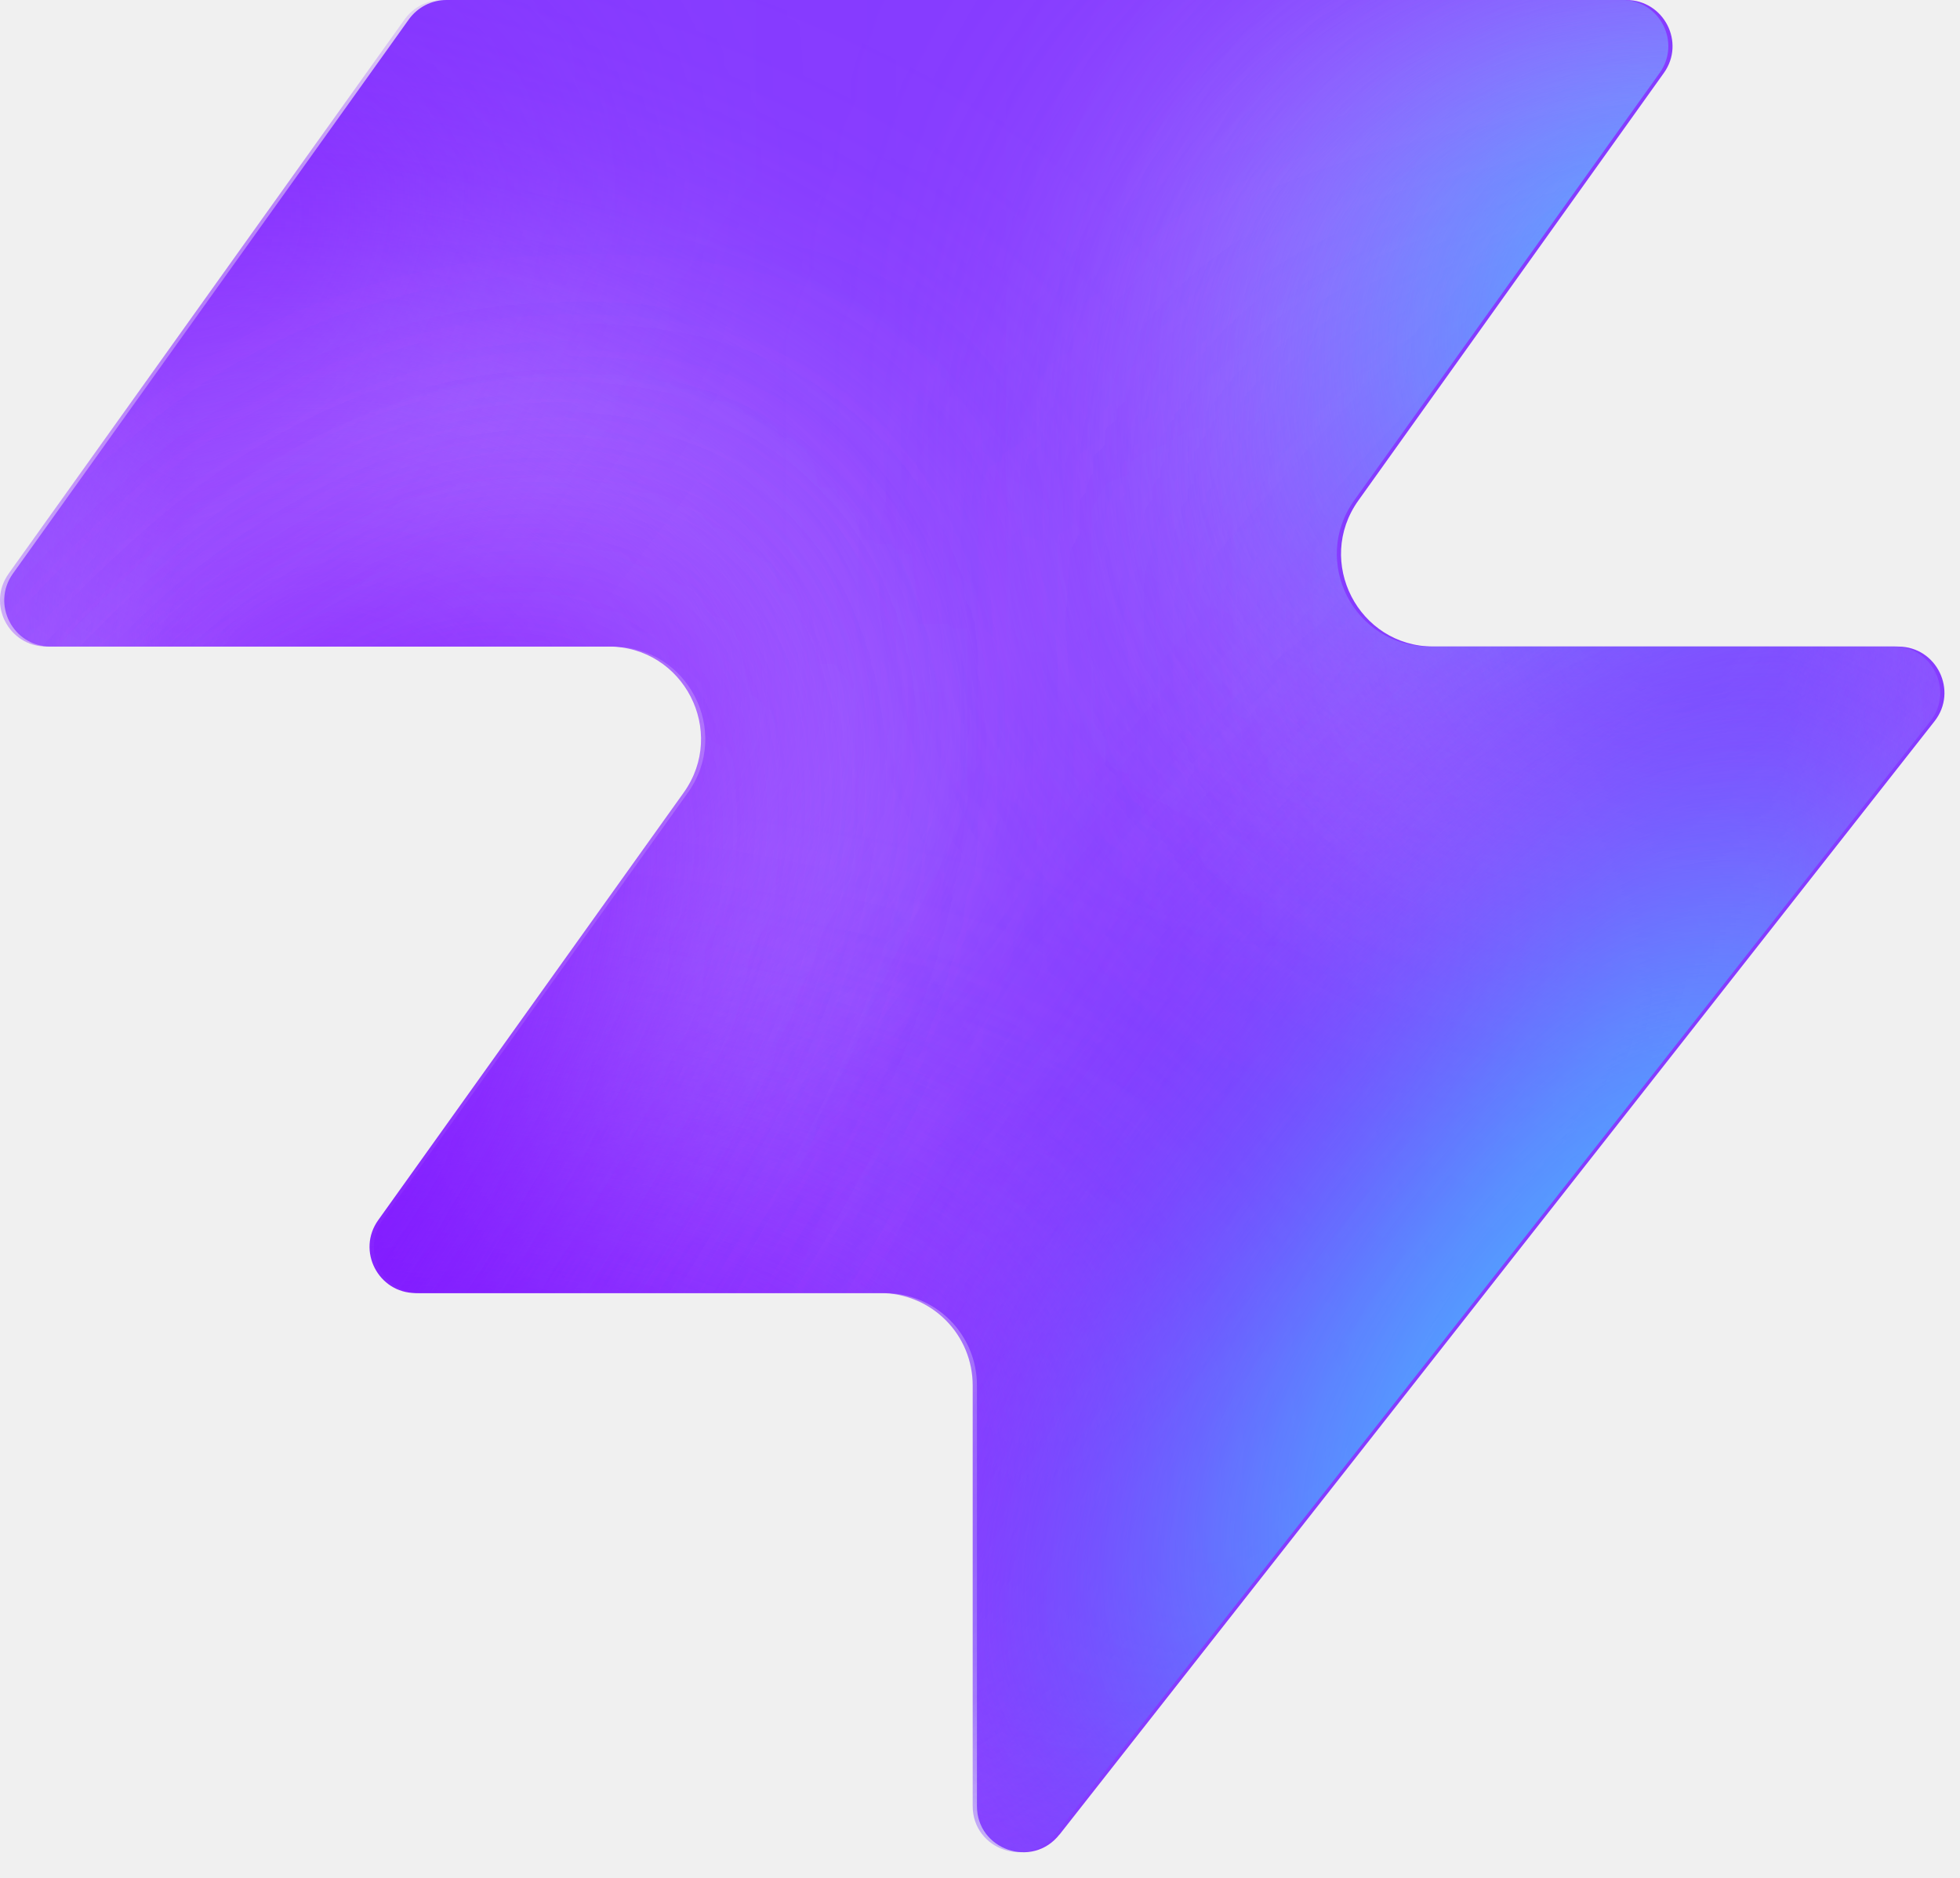
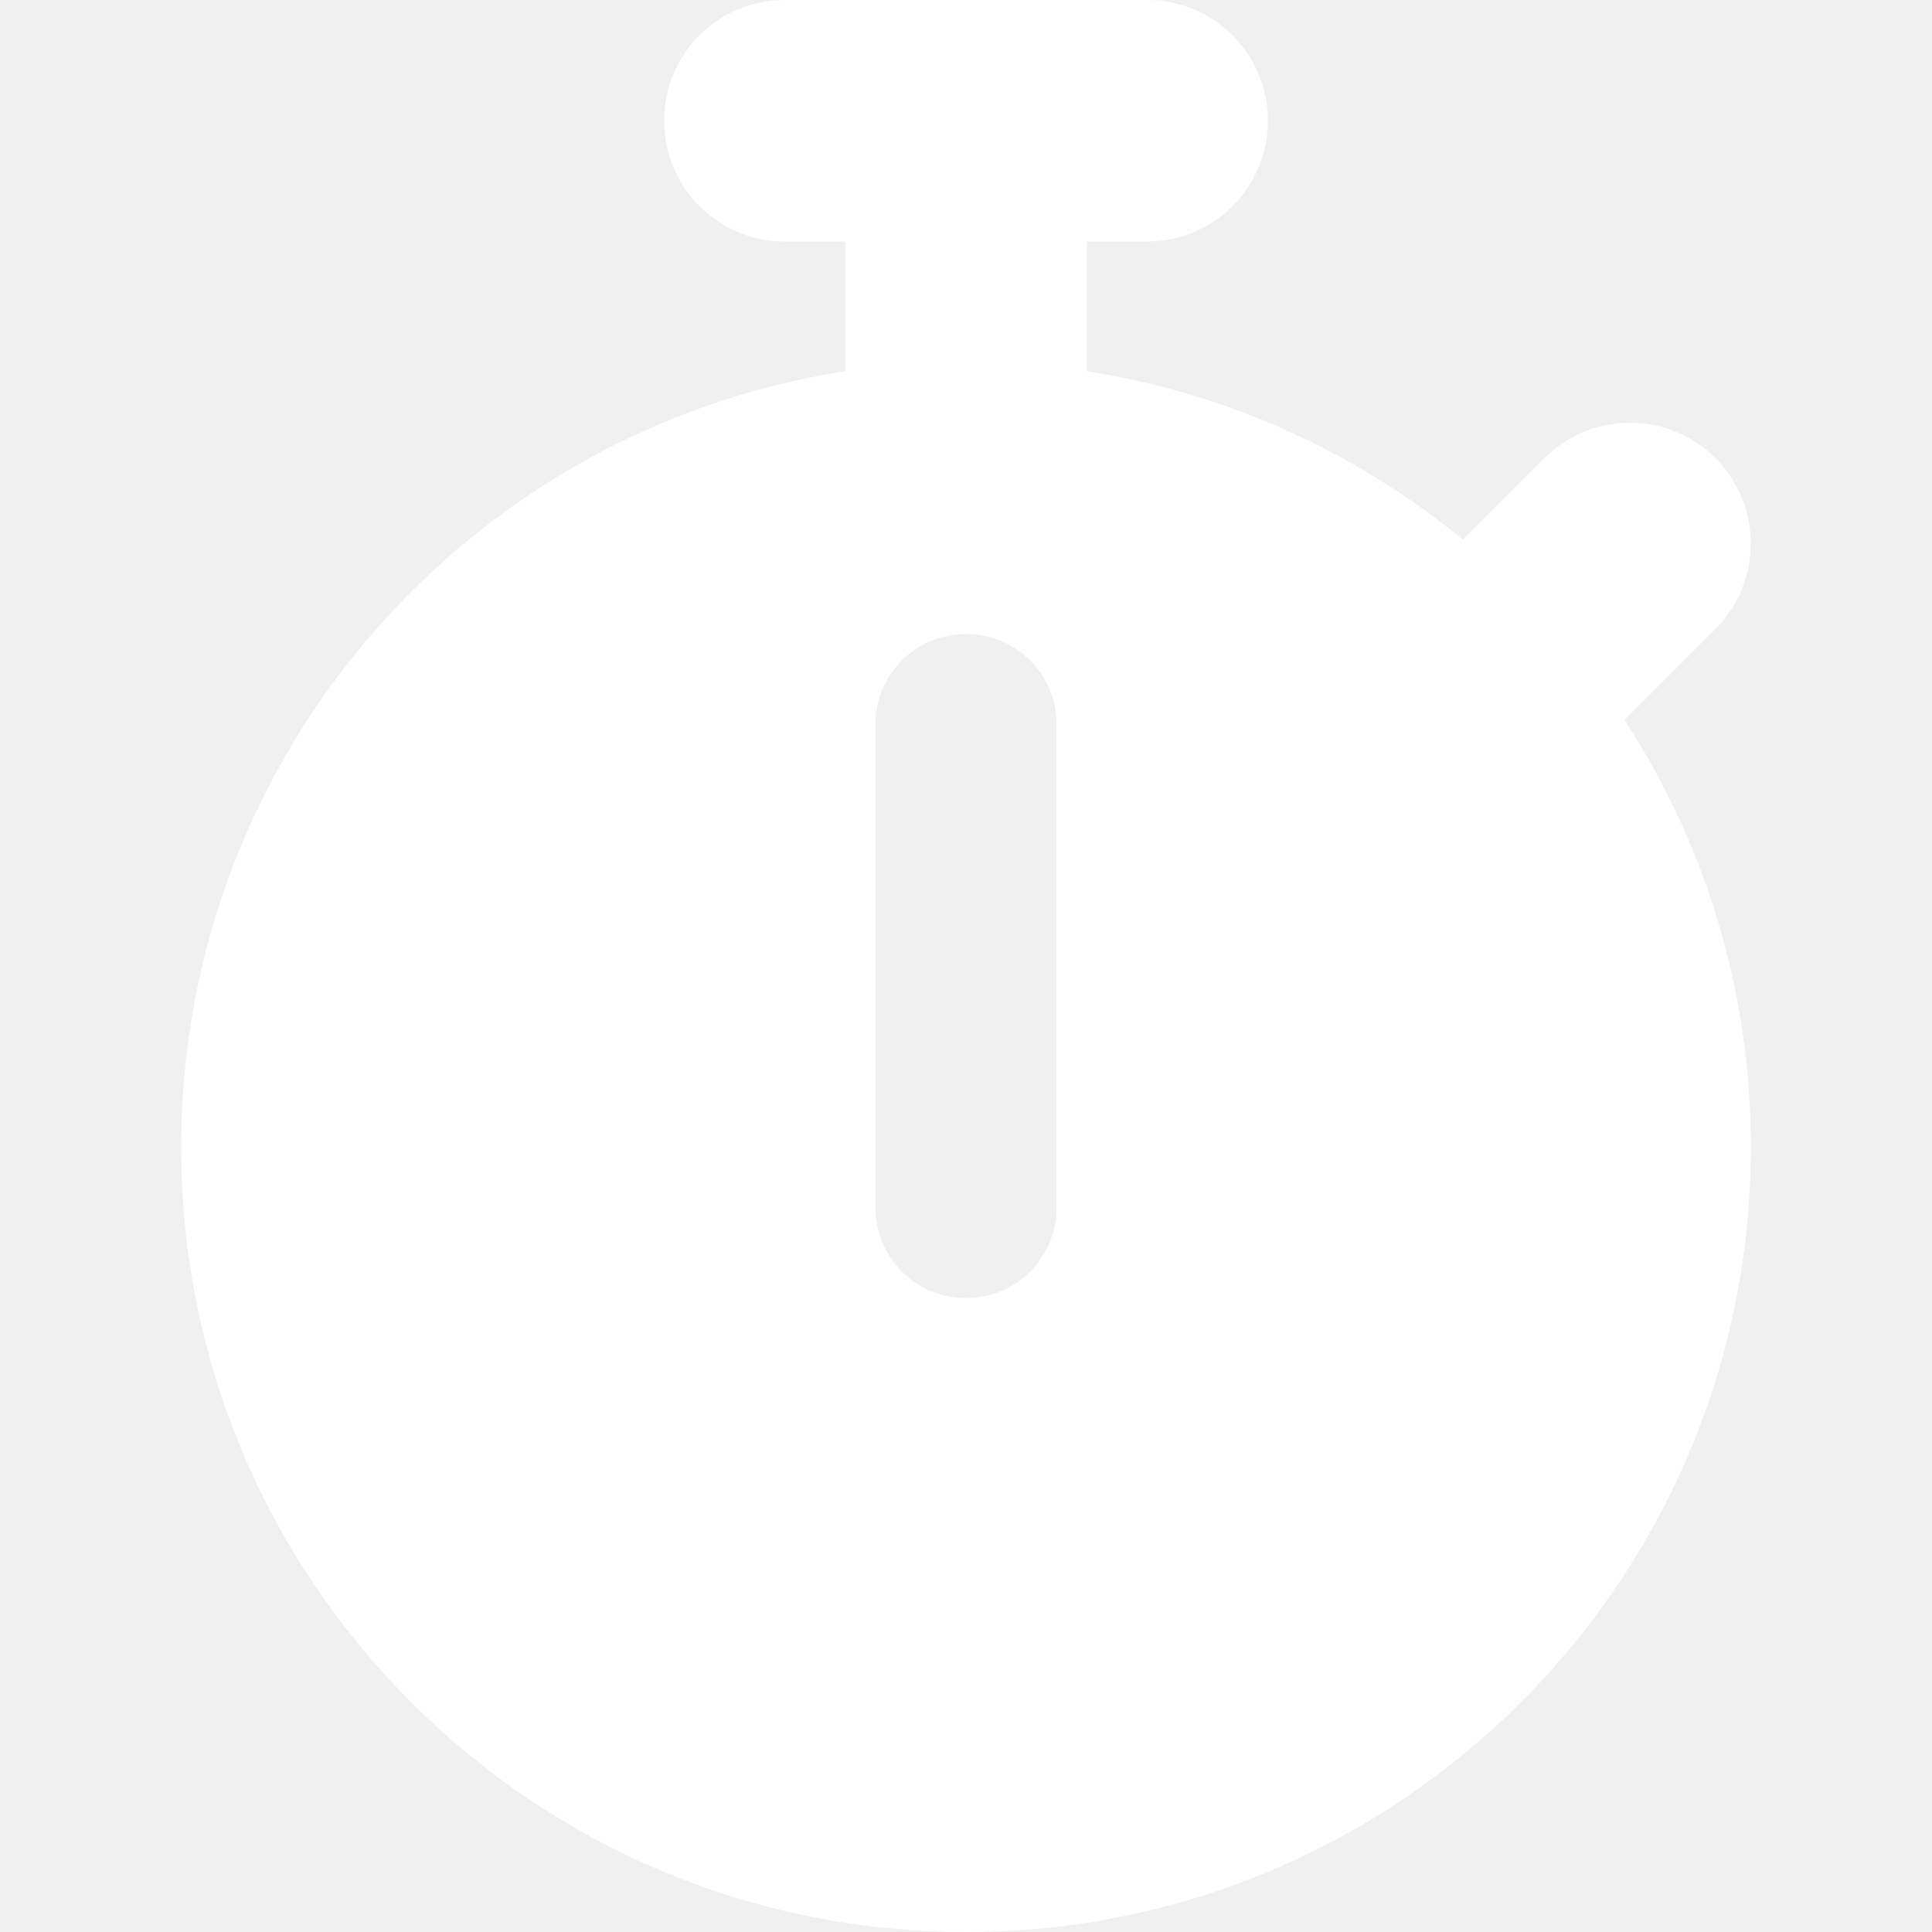
- <svg xmlns="http://www.w3.org/2000/svg" width="48" height="46" fill="none" viewBox="0 0 48 46">
-   <path fill="#863bff" d="M25.946 44.938c-.664.845-2.021.375-2.021-.698V33.937a2.26 2.26 0 0 0-2.262-2.262H10.287c-.92 0-1.456-1.04-.92-1.788l7.48-10.471c1.07-1.497 0-3.578-1.842-3.578H1.237c-.92 0-1.456-1.04-.92-1.788L10.013.474c.214-.297.556-.474.92-.474h28.894c.92 0 1.456 1.04.92 1.788l-7.48 10.471c-1.07 1.498 0 3.579 1.842 3.579h11.377c.943 0 1.473 1.088.89 1.83L25.947 44.94z" style="fill:#863bff;fill:color(display-p3 .525 .23 1);fill-opacity:1" />
-   <mask id="a" width="48" height="46" x="0" y="0" maskUnits="userSpaceOnUse" style="mask-type:alpha">
-     <path fill="#000" d="M25.842 44.938c-.664.844-2.021.375-2.021-.698V33.937a2.26 2.26 0 0 0-2.262-2.262H10.183c-.92 0-1.456-1.04-.92-1.788l7.48-10.471c1.07-1.498 0-3.579-1.842-3.579H1.133c-.92 0-1.456-1.04-.92-1.787L9.91.473c.214-.297.556-.474.92-.474h28.894c.92 0 1.456 1.04.92 1.788l-7.48 10.471c-1.07 1.498 0 3.578 1.842 3.578h11.377c.943 0 1.473 1.088.89 1.832L25.843 44.94z" style="fill:#000;fill-opacity:1" />
-   </mask>
-   <g mask="url(#a)">
-     <g filter="url(#b)">
-       <ellipse cx="5.508" cy="14.704" fill="#ede6ff" rx="5.508" ry="14.704" style="fill:#ede6ff;fill:color(display-p3 .927 .903 1);fill-opacity:1" transform="matrix(.00324 1 1 -.00324 -4.47 31.516)" />
-     </g>
-     <g filter="url(#c)">
-       <ellipse cx="10.399" cy="29.851" fill="#ede6ff" rx="10.399" ry="29.851" style="fill:#ede6ff;fill:color(display-p3 .927 .903 1);fill-opacity:1" transform="matrix(.00324 1 1 -.00324 -39.328 7.883)" />
-     </g>
-     <g filter="url(#d)">
-       <ellipse cx="5.508" cy="30.487" fill="#7e14ff" rx="5.508" ry="30.487" style="fill:#7e14ff;fill:color(display-p3 .492 .077 1);fill-opacity:1" transform="rotate(89.814 -25.913 -14.639)scale(1 -1)" />
-     </g>
-     <g filter="url(#e)">
-       <ellipse cx="5.508" cy="30.599" fill="#7e14ff" rx="5.508" ry="30.599" style="fill:#7e14ff;fill:color(display-p3 .492 .077 1);fill-opacity:1" transform="rotate(89.814 -32.644 -3.334)scale(1 -1)" />
-     </g>
-     <g filter="url(#f)">
-       <ellipse cx="5.508" cy="30.599" fill="#7e14ff" rx="5.508" ry="30.599" style="fill:#7e14ff;fill:color(display-p3 .492 .077 1);fill-opacity:1" transform="matrix(.00324 1 1 -.00324 -34.34 30.47)" />
-     </g>
-     <g filter="url(#g)">
-       <ellipse cx="14.072" cy="22.078" fill="#ede6ff" rx="14.072" ry="22.078" style="fill:#ede6ff;fill:color(display-p3 .927 .903 1);fill-opacity:1" transform="rotate(93.35 24.506 48.493)scale(-1 1)" />
-     </g>
-     <g filter="url(#h)">
-       <ellipse cx="3.47" cy="21.501" fill="#7e14ff" rx="3.47" ry="21.501" style="fill:#7e14ff;fill:color(display-p3 .492 .077 1);fill-opacity:1" transform="rotate(89.009 28.708 47.59)scale(-1 1)" />
-     </g>
-     <g filter="url(#i)">
-       <ellipse cx="3.47" cy="21.501" fill="#7e14ff" rx="3.47" ry="21.501" style="fill:#7e14ff;fill:color(display-p3 .492 .077 1);fill-opacity:1" transform="rotate(89.009 28.708 47.59)scale(-1 1)" />
-     </g>
-     <g filter="url(#j)">
-       <ellipse cx=".387" cy="8.972" fill="#7e14ff" rx="4.407" ry="29.108" style="fill:#7e14ff;fill:color(display-p3 .492 .077 1);fill-opacity:1" transform="rotate(39.51 .387 8.972)" />
-     </g>
-     <g filter="url(#k)">
-       <ellipse cx="47.523" cy="-6.092" fill="#7e14ff" rx="4.407" ry="29.108" style="fill:#7e14ff;fill:color(display-p3 .492 .077 1);fill-opacity:1" transform="rotate(37.892 47.523 -6.092)" />
-     </g>
-     <g filter="url(#l)">
-       <ellipse cx="41.412" cy="6.333" fill="#47bfff" rx="5.971" ry="9.665" style="fill:#47bfff;fill:color(display-p3 .28 .748 1);fill-opacity:1" transform="rotate(37.892 41.412 6.333)" />
-     </g>
-     <g filter="url(#m)">
-       <ellipse cx="-1.879" cy="38.332" fill="#7e14ff" rx="4.407" ry="29.108" style="fill:#7e14ff;fill:color(display-p3 .492 .077 1);fill-opacity:1" transform="rotate(37.892 -1.88 38.332)" />
-     </g>
-     <g filter="url(#n)">
-       <ellipse cx="-1.879" cy="38.332" fill="#7e14ff" rx="4.407" ry="29.108" style="fill:#7e14ff;fill:color(display-p3 .492 .077 1);fill-opacity:1" transform="rotate(37.892 -1.88 38.332)" />
-     </g>
-     <g filter="url(#o)">
-       <ellipse cx="35.651" cy="29.907" fill="#7e14ff" rx="4.407" ry="29.108" style="fill:#7e14ff;fill:color(display-p3 .492 .077 1);fill-opacity:1" transform="rotate(37.892 35.651 29.907)" />
-     </g>
-     <g filter="url(#p)">
-       <ellipse cx="38.418" cy="32.4" fill="#47bfff" rx="5.971" ry="15.297" style="fill:#47bfff;fill:color(display-p3 .28 .748 1);fill-opacity:1" transform="rotate(37.892 38.418 32.4)" />
-     </g>
-   </g>
-   <defs>
-     <filter id="b" width="60.045" height="41.654" x="-19.77" y="16.149" color-interpolation-filters="sRGB" filterUnits="userSpaceOnUse">
-       <feFlood flood-opacity="0" result="BackgroundImageFix" />
-       <feBlend in="SourceGraphic" in2="BackgroundImageFix" result="shape" />
-       <feGaussianBlur result="effect1_foregroundBlur_2002_17158" stdDeviation="7.659" />
-     </filter>
-     <filter id="c" width="90.34" height="51.437" x="-54.613" y="-7.533" color-interpolation-filters="sRGB" filterUnits="userSpaceOnUse">
-       <feFlood flood-opacity="0" result="BackgroundImageFix" />
-       <feBlend in="SourceGraphic" in2="BackgroundImageFix" result="shape" />
-       <feGaussianBlur result="effect1_foregroundBlur_2002_17158" stdDeviation="7.659" />
-     </filter>
-     <filter id="d" width="79.355" height="29.4" x="-49.64" y="2.03" color-interpolation-filters="sRGB" filterUnits="userSpaceOnUse">
-       <feFlood flood-opacity="0" result="BackgroundImageFix" />
-       <feBlend in="SourceGraphic" in2="BackgroundImageFix" result="shape" />
-       <feGaussianBlur result="effect1_foregroundBlur_2002_17158" stdDeviation="4.596" />
-     </filter>
-     <filter id="e" width="79.579" height="29.4" x="-45.045" y="20.029" color-interpolation-filters="sRGB" filterUnits="userSpaceOnUse">
-       <feFlood flood-opacity="0" result="BackgroundImageFix" />
-       <feBlend in="SourceGraphic" in2="BackgroundImageFix" result="shape" />
-       <feGaussianBlur result="effect1_foregroundBlur_2002_17158" stdDeviation="4.596" />
-     </filter>
-     <filter id="f" width="79.579" height="29.4" x="-43.513" y="21.178" color-interpolation-filters="sRGB" filterUnits="userSpaceOnUse">
-       <feFlood flood-opacity="0" result="BackgroundImageFix" />
-       <feBlend in="SourceGraphic" in2="BackgroundImageFix" result="shape" />
-       <feGaussianBlur result="effect1_foregroundBlur_2002_17158" stdDeviation="4.596" />
-     </filter>
-     <filter id="g" width="74.749" height="58.852" x="15.756" y="-17.901" color-interpolation-filters="sRGB" filterUnits="userSpaceOnUse">
-       <feFlood flood-opacity="0" result="BackgroundImageFix" />
-       <feBlend in="SourceGraphic" in2="BackgroundImageFix" result="shape" />
-       <feGaussianBlur result="effect1_foregroundBlur_2002_17158" stdDeviation="7.659" />
-     </filter>
-     <filter id="h" width="61.377" height="25.362" x="23.548" y="2.284" color-interpolation-filters="sRGB" filterUnits="userSpaceOnUse">
-       <feFlood flood-opacity="0" result="BackgroundImageFix" />
-       <feBlend in="SourceGraphic" in2="BackgroundImageFix" result="shape" />
-       <feGaussianBlur result="effect1_foregroundBlur_2002_17158" stdDeviation="4.596" />
-     </filter>
-     <filter id="i" width="61.377" height="25.362" x="23.548" y="2.284" color-interpolation-filters="sRGB" filterUnits="userSpaceOnUse">
-       <feFlood flood-opacity="0" result="BackgroundImageFix" />
-       <feBlend in="SourceGraphic" in2="BackgroundImageFix" result="shape" />
-       <feGaussianBlur result="effect1_foregroundBlur_2002_17158" stdDeviation="4.596" />
-     </filter>
-     <filter id="j" width="56.045" height="63.649" x="-27.636" y="-22.853" color-interpolation-filters="sRGB" filterUnits="userSpaceOnUse">
-       <feFlood flood-opacity="0" result="BackgroundImageFix" />
-       <feBlend in="SourceGraphic" in2="BackgroundImageFix" result="shape" />
-       <feGaussianBlur result="effect1_foregroundBlur_2002_17158" stdDeviation="4.596" />
-     </filter>
-     <filter id="k" width="54.814" height="64.646" x="20.116" y="-38.415" color-interpolation-filters="sRGB" filterUnits="userSpaceOnUse">
-       <feFlood flood-opacity="0" result="BackgroundImageFix" />
-       <feBlend in="SourceGraphic" in2="BackgroundImageFix" result="shape" />
-       <feGaussianBlur result="effect1_foregroundBlur_2002_17158" stdDeviation="4.596" />
-     </filter>
-     <filter id="l" width="33.541" height="35.313" x="24.641" y="-11.323" color-interpolation-filters="sRGB" filterUnits="userSpaceOnUse">
-       <feFlood flood-opacity="0" result="BackgroundImageFix" />
-       <feBlend in="SourceGraphic" in2="BackgroundImageFix" result="shape" />
-       <feGaussianBlur result="effect1_foregroundBlur_2002_17158" stdDeviation="4.596" />
-     </filter>
-     <filter id="m" width="54.814" height="64.646" x="-29.286" y="6.009" color-interpolation-filters="sRGB" filterUnits="userSpaceOnUse">
-       <feFlood flood-opacity="0" result="BackgroundImageFix" />
-       <feBlend in="SourceGraphic" in2="BackgroundImageFix" result="shape" />
-       <feGaussianBlur result="effect1_foregroundBlur_2002_17158" stdDeviation="4.596" />
-     </filter>
-     <filter id="n" width="54.814" height="64.646" x="-29.286" y="6.009" color-interpolation-filters="sRGB" filterUnits="userSpaceOnUse">
-       <feFlood flood-opacity="0" result="BackgroundImageFix" />
-       <feBlend in="SourceGraphic" in2="BackgroundImageFix" result="shape" />
-       <feGaussianBlur result="effect1_foregroundBlur_2002_17158" stdDeviation="4.596" />
-     </filter>
-     <filter id="o" width="54.814" height="64.646" x="8.244" y="-2.416" color-interpolation-filters="sRGB" filterUnits="userSpaceOnUse">
-       <feFlood flood-opacity="0" result="BackgroundImageFix" />
-       <feBlend in="SourceGraphic" in2="BackgroundImageFix" result="shape" />
-       <feGaussianBlur result="effect1_foregroundBlur_2002_17158" stdDeviation="4.596" />
-     </filter>
-     <filter id="p" width="39.409" height="43.623" x="18.713" y="10.588" color-interpolation-filters="sRGB" filterUnits="userSpaceOnUse">
-       <feFlood flood-opacity="0" result="BackgroundImageFix" />
-       <feBlend in="SourceGraphic" in2="BackgroundImageFix" result="shape" />
-       <feGaussianBlur result="effect1_foregroundBlur_2002_17158" stdDeviation="4.596" />
-     </filter>
-   </defs>
+ <svg xmlns="http://www.w3.org/2000/svg" width="256" height="256" viewBox="0 0 448 512" fill="#000000">
+   <path fill="#FFFFFF" d="M176 0c-17.7 0-32 14.3-32 32s14.3 32 32 32h16v34.4C92.3 113.8 16 200 16 304c0 114.9 93.1 208 208 208s208-93.1 208-208c0-41.8-12.3-80.7-33.5-113.2l24.1-24.1c12.5-12.5 12.5-32.8 0-45.3s-32.8-12.5-45.3 0L355.7 143c-28.1-23-62.2-38.8-99.7-44.6V64h16c17.7 0 32-14.3 32-32S289.7 0 272 0h-96zm72 192v128c0 13.3-10.7 24-24 24s-24-10.7-24-24V192c0-13.3 10.7-24 24-24s24 10.7 24 24z" />
</svg>
